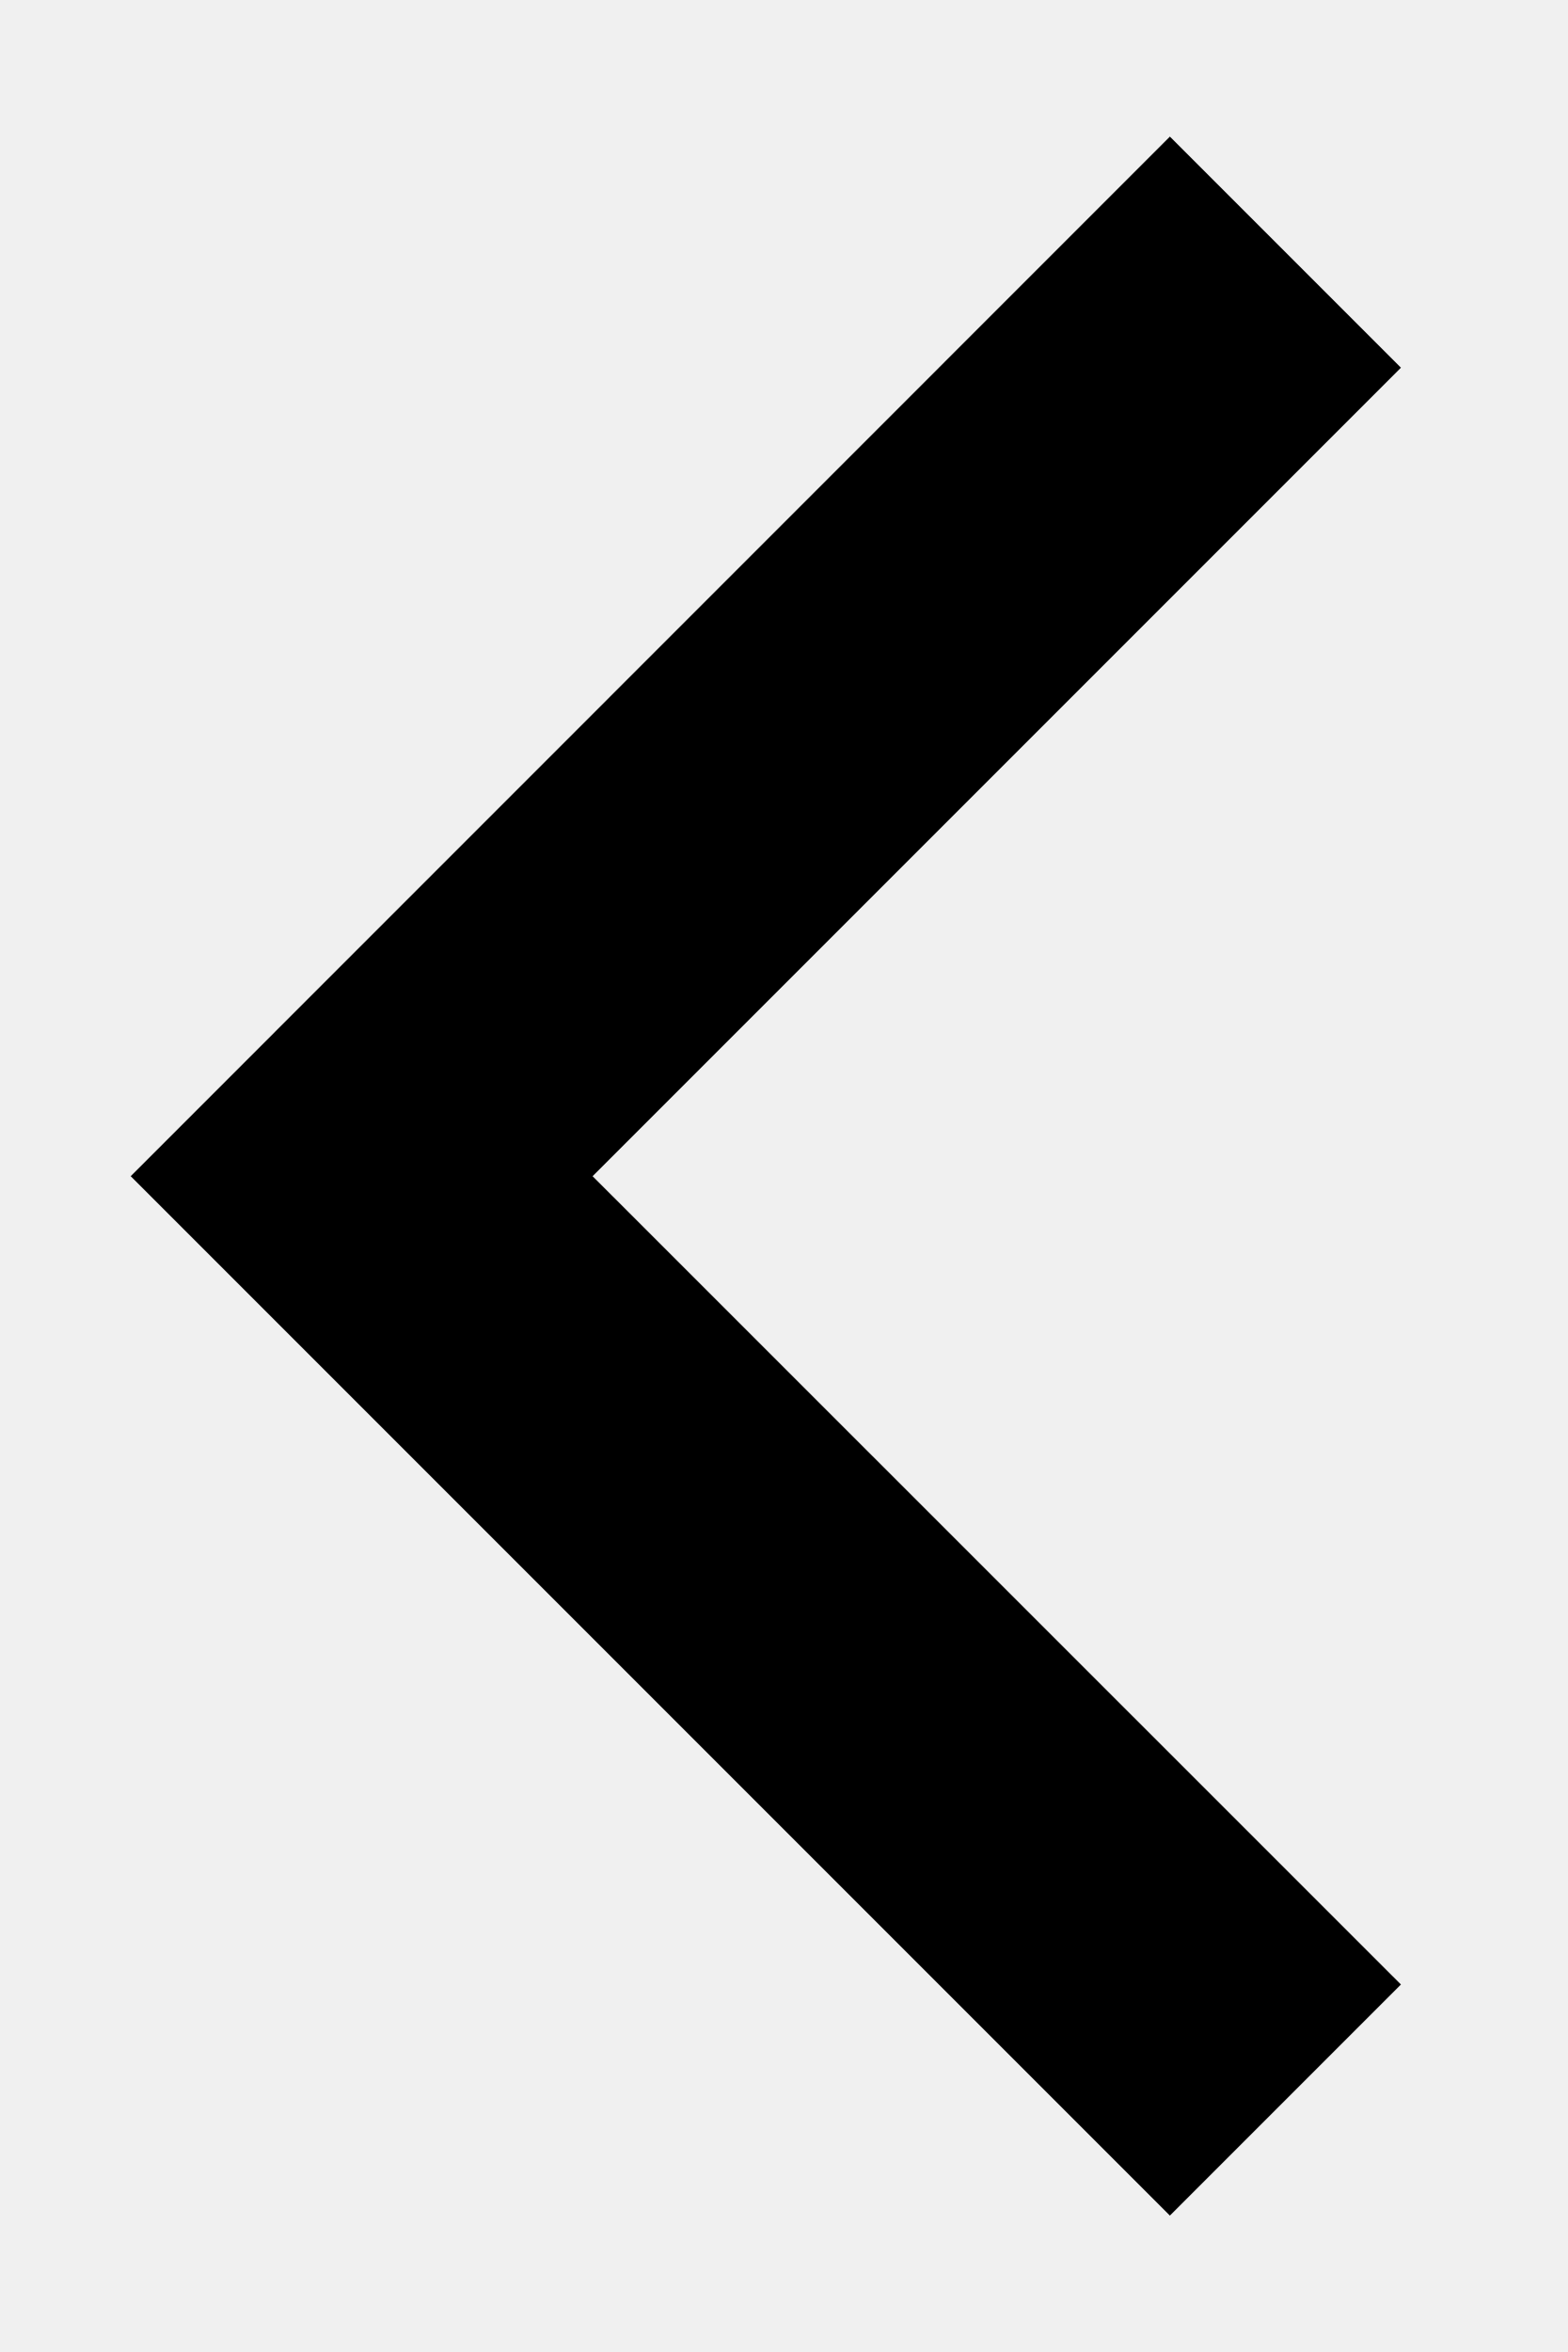
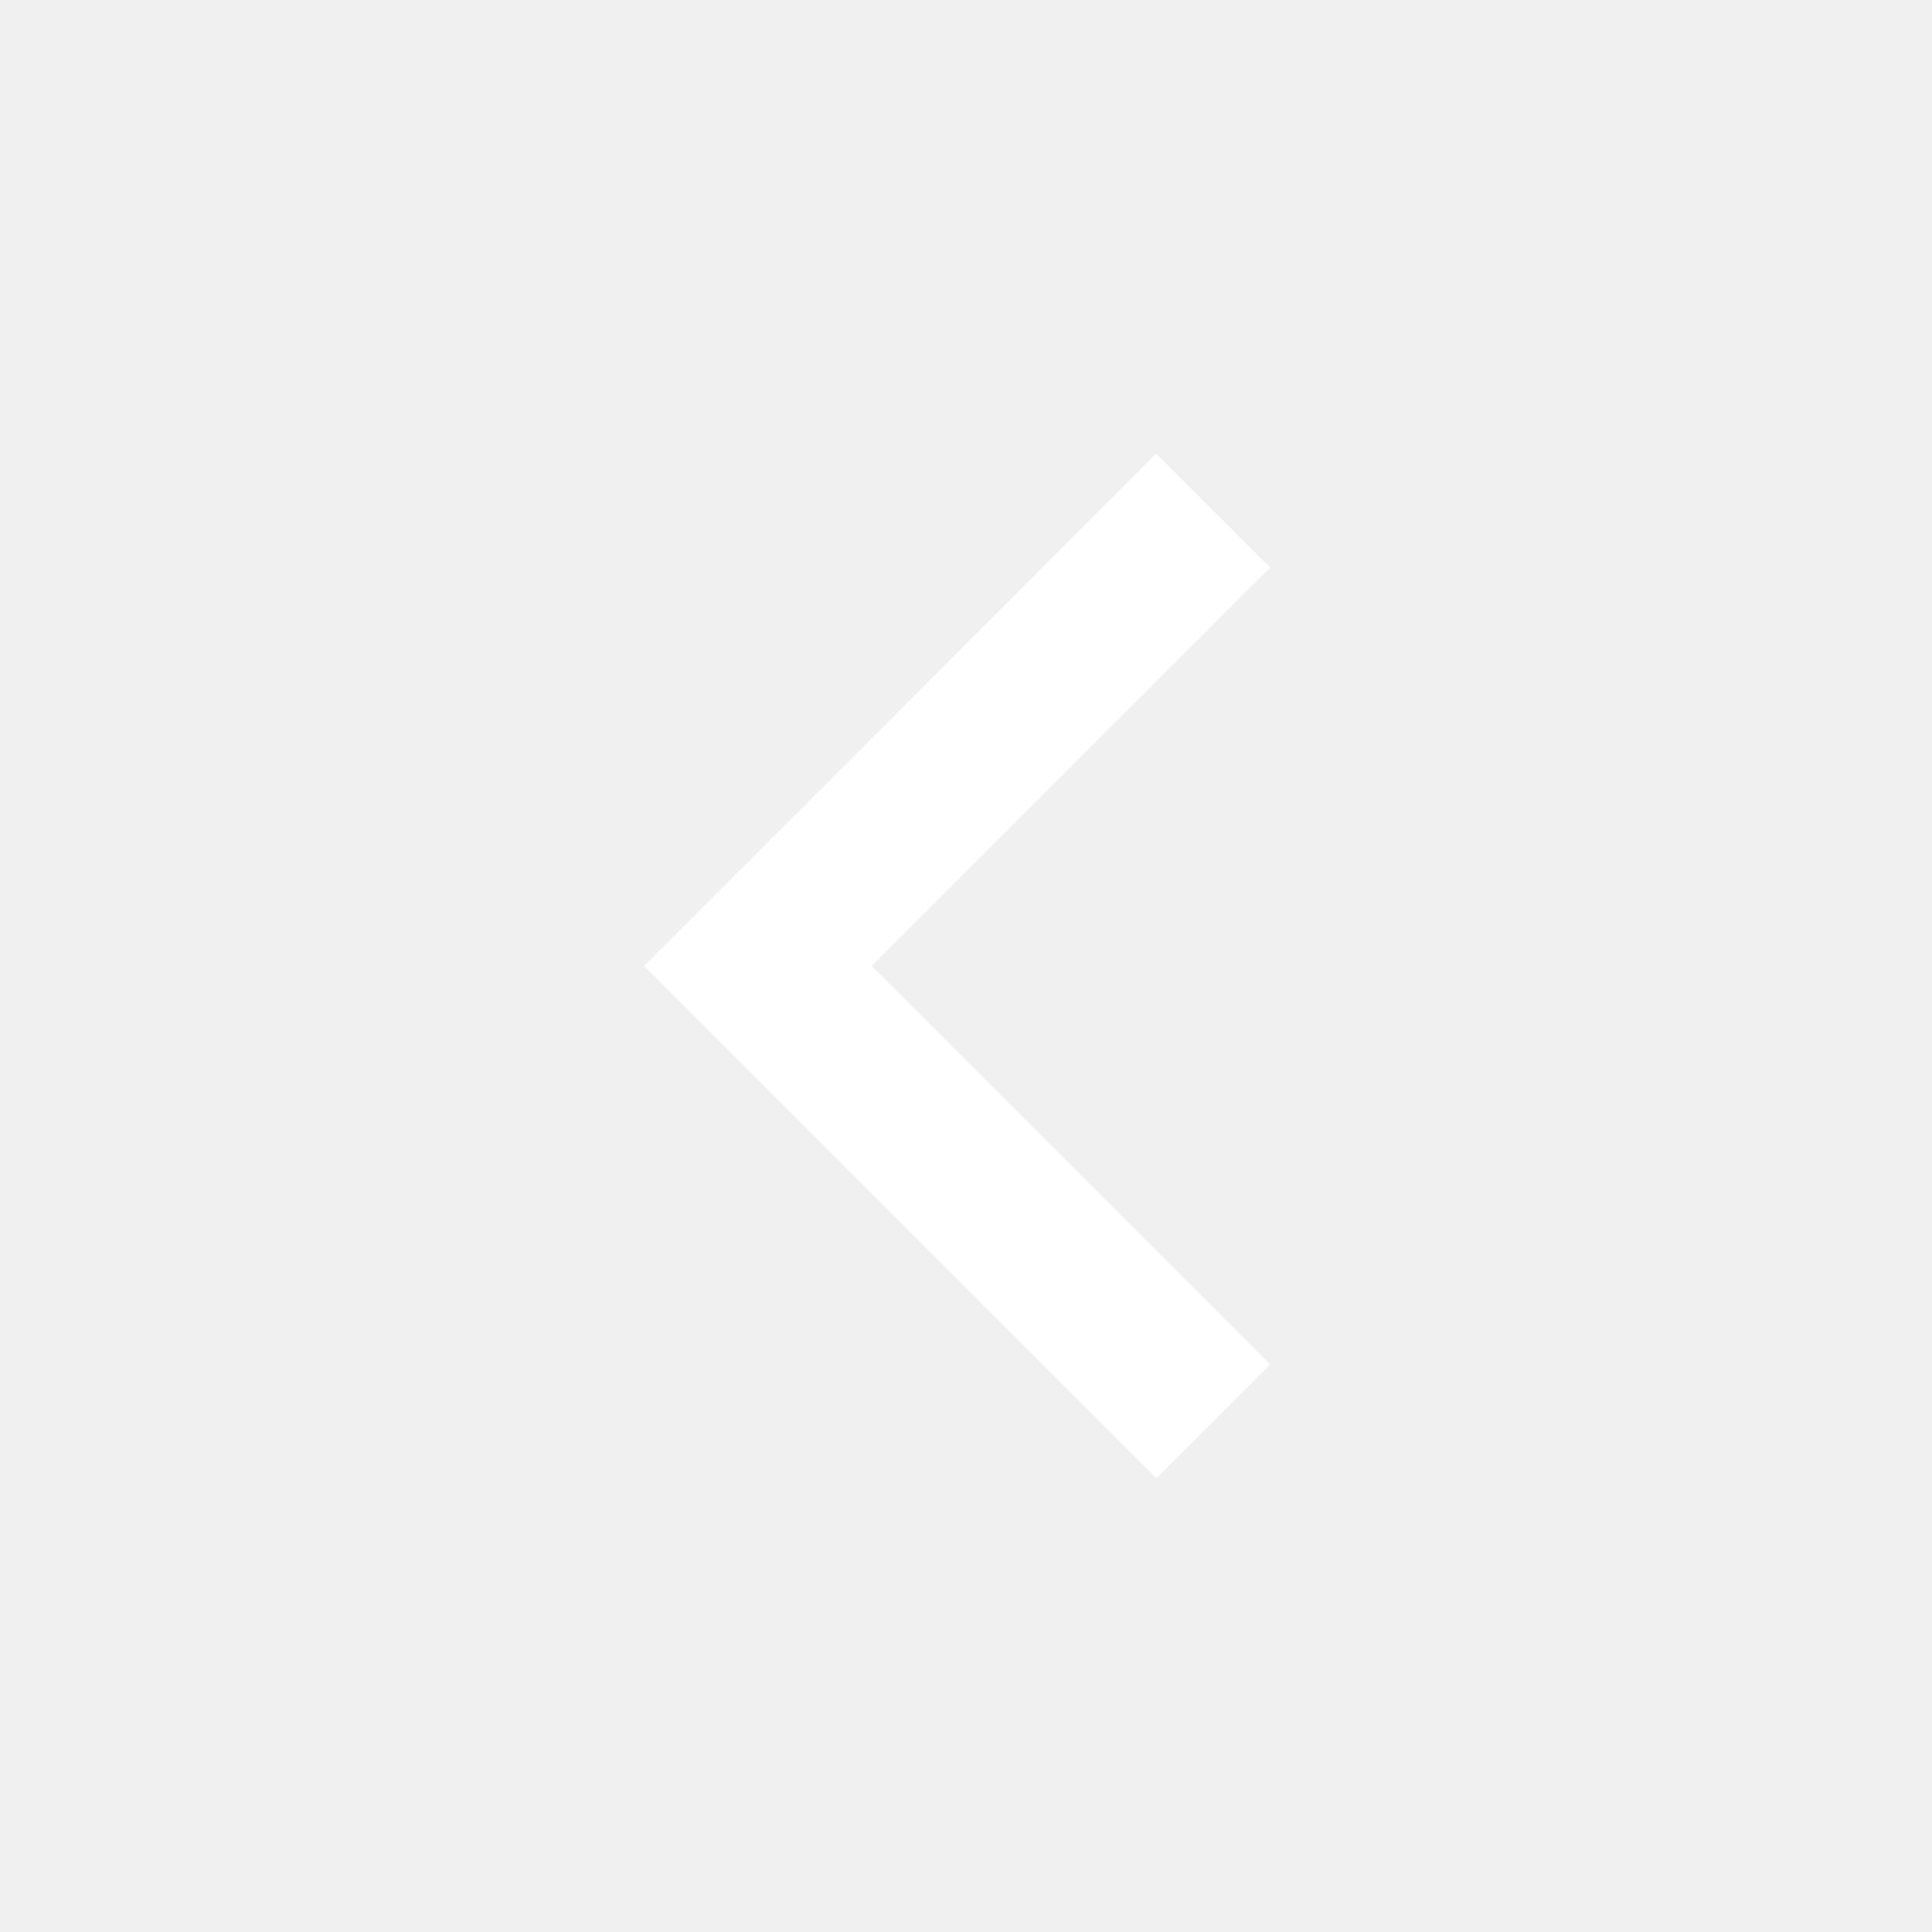
- <svg xmlns="http://www.w3.org/2000/svg" width="8" height="12" viewBox="0 0 8 12" fill="none">
-   <path d="M3.024 6.001L7.149 10.125L5.97 11.304L0.667 6.001L5.97 0.697L7.149 1.876L3.024 6.001Z" fill="currentColor" />
+ <svg xmlns="http://www.w3.org/2000/svg" width="20" height="20" viewBox="0 0 20 20" fill="none">
+   <path d="M9.024 10.001L13.149 14.125L11.97 15.304L6.667 10.001L11.97 4.697L13.149 5.876L9.024 10.001Z" fill="white" />
</svg>
